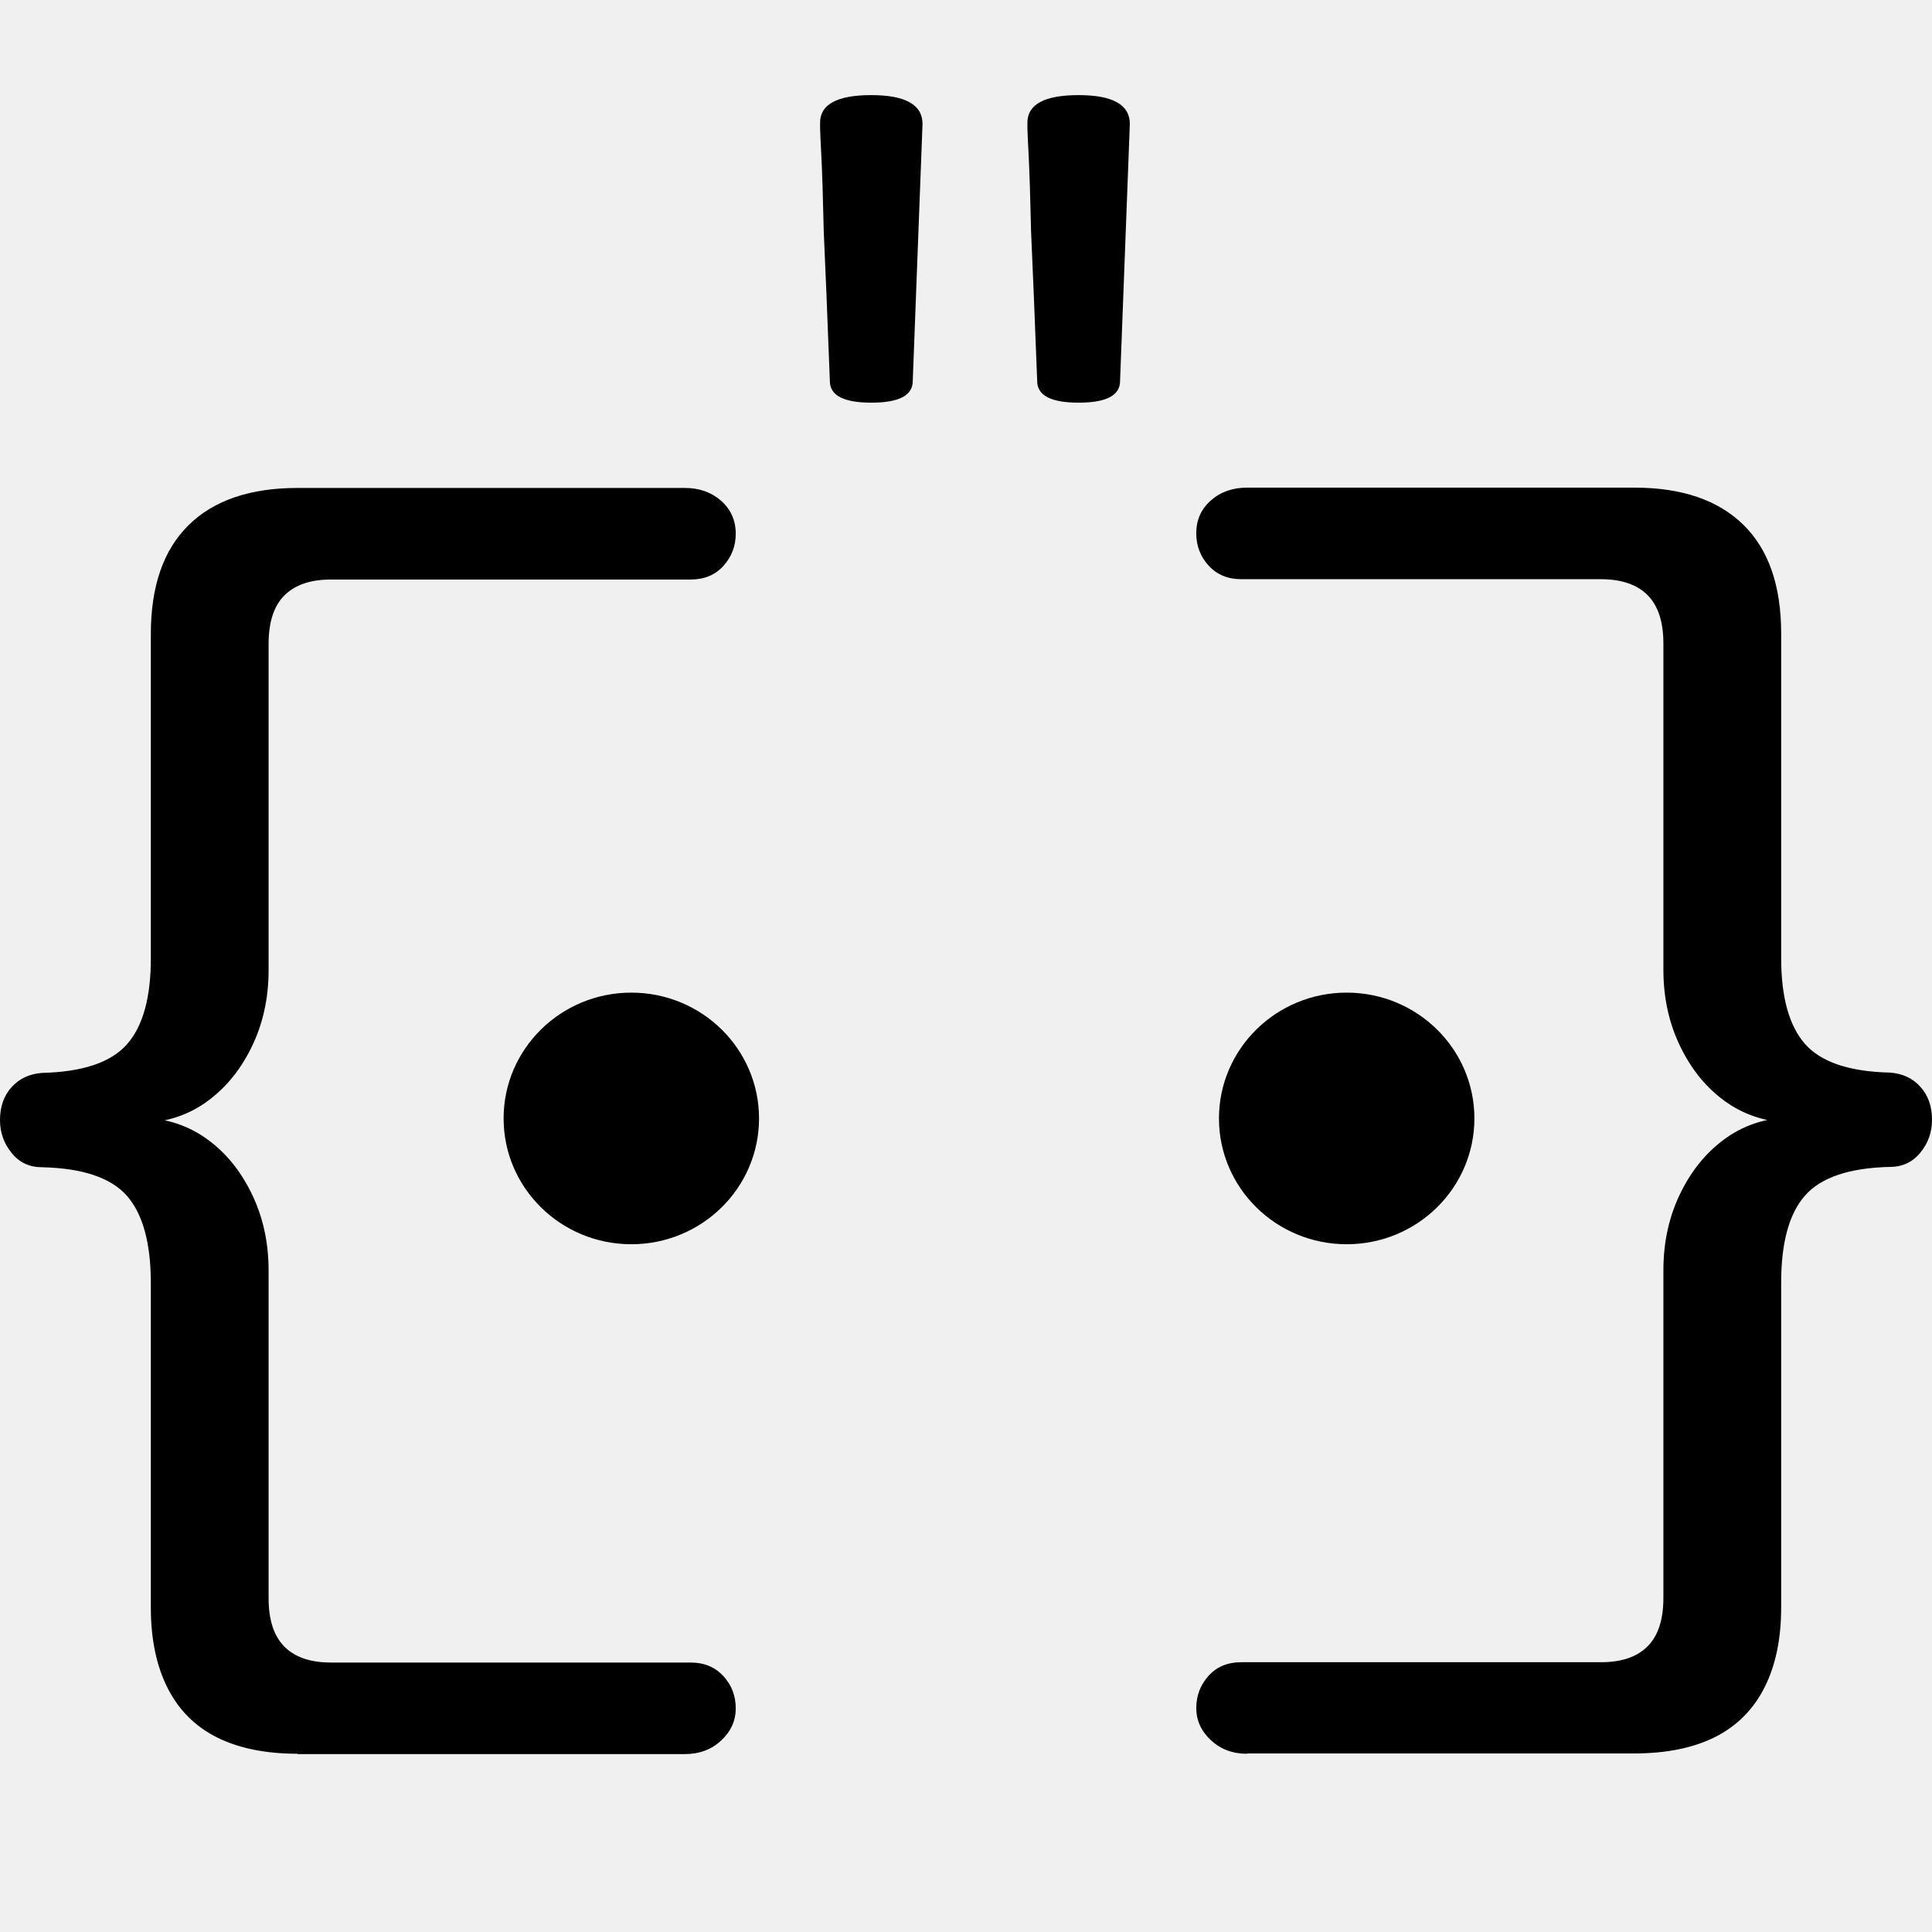
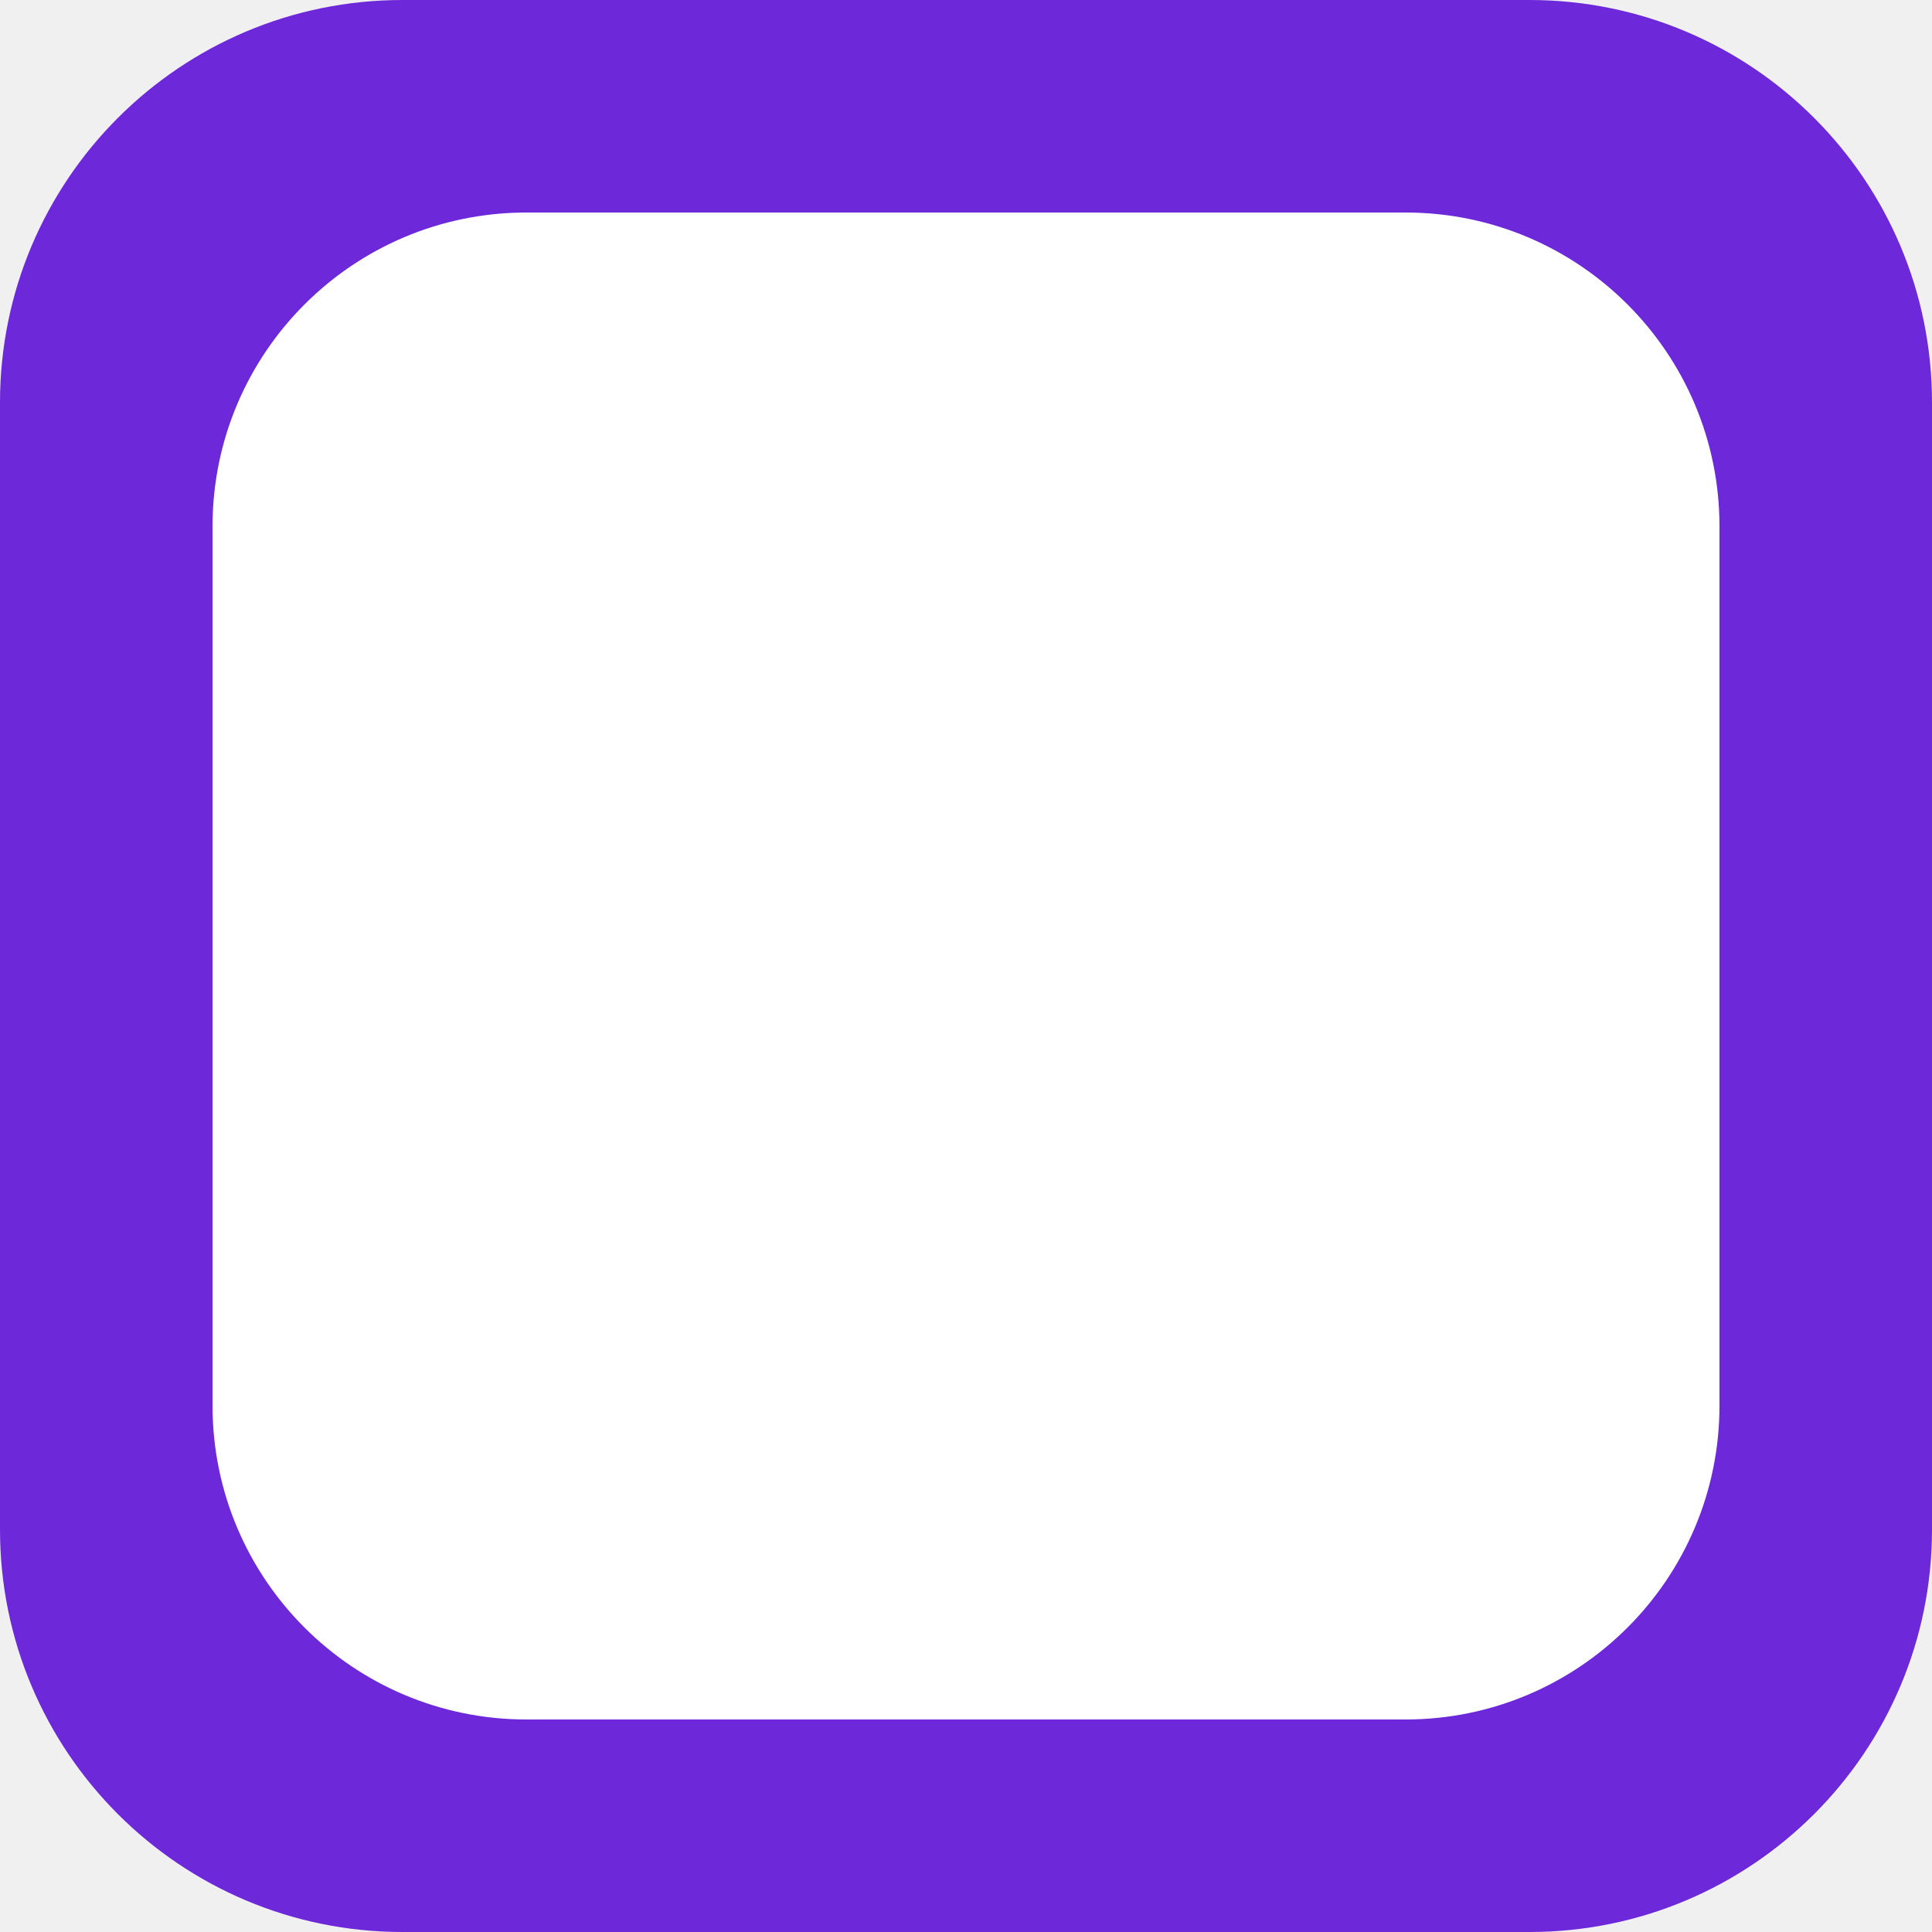
- <svg xmlns="http://www.w3.org/2000/svg" width="512" height="512">
-   <path d="M78.844 464.762c-8.453 0-15.573-1.451-21.359-4.339-5.77-2.888-10.144-7.289-13.076-13.095-2.932-5.807-4.436-12.912-4.436-21.255v-86.028c0-10.605-2.125-18.321-6.329-23.135-4.234-4.798-11.742-7.334-22.507-7.579-3.35 0-6.034-1.253-8.066-3.804C1.008 303.005 0 300.087 0 296.832c0-3.53 1.008-6.448 3.071-8.725 2.048-2.277 4.762-3.53 8.066-3.774 10.765-.26 18.273-2.781 22.507-7.579 4.235-4.798 6.329-12.392 6.329-22.752v-86.028c0-12.637 3.35-22.249 10.005-28.804 6.654-6.555 16.287-9.856 28.866-9.856H181.5c3.862 0 7.042 1.146 9.617 3.408 2.559 2.277 3.862 5.195 3.862 8.694 0 3.301-1.086 6.128-3.257 8.542-2.172 2.414-5.057 3.622-8.671 3.622H87.732c-5.413 0-9.508 1.39-12.316 4.171-2.823 2.781-4.234 7.075-4.234 12.912v86.425c0 7.579-1.551 14.455-4.623 20.644-3.07 6.204-7.181 11.063-12.316 14.623-5.134 3.53-11.137 5.302-18.07 5.302v-1.528c6.933 0 12.936 1.773 18.07 5.303 5.135 3.529 9.245 8.404 12.316 14.623 3.072 6.188 4.623 13.064 4.623 20.643v86.808c0 5.837 1.411 10.115 4.234 12.911 2.823 2.812 6.934 4.172 12.316 4.172h95.318c3.583 0 6.468 1.207 8.671 3.606 2.202 2.414 3.257 5.257 3.257 8.542s-1.272 6.097-3.862 8.511c-2.575 2.414-5.771 3.606-9.617 3.606H78.844v-.092ZM330.501 464.768c-3.862 0-7.042-1.207-9.617-3.606-2.575-2.414-3.863-5.256-3.863-8.511 0-3.255 1.086-6.128 3.258-8.542 2.171-2.414 5.057-3.606 8.671-3.606h95.317c5.414 0 9.509-1.36 12.316-4.171 2.823-2.781 4.235-7.075 4.235-12.912v-86.808c0-7.579 1.551-14.455 4.622-20.643 3.071-6.204 7.182-11.063 12.316-14.623 5.134-3.53 11.137-5.303 18.071-5.303v1.528c-6.934 0-12.937-1.772-18.071-5.302-5.134-3.53-9.245-8.404-12.316-14.623-3.071-6.189-4.622-13.065-4.622-20.644v-86.425c0-5.807-1.412-10.1-4.235-12.912-2.823-2.781-6.933-4.171-12.316-4.171H328.95c-3.583 0-6.469-1.208-8.671-3.622-2.172-2.384-3.258-5.241-3.258-8.542 0-3.529 1.272-6.417 3.863-8.694 2.559-2.277 5.755-3.407 9.617-3.407h102.654c12.58 0 22.181 3.3 28.867 9.855 6.685 6.556 10.005 16.167 10.005 28.804v86.028c0 10.36 2.125 17.969 6.328 22.752 4.235 4.798 11.742 7.334 22.507 7.579 3.351.244 6.034 1.497 8.066 3.774 2.063 2.277 3.071 5.195 3.071 8.725 0 3.301-1.008 6.189-3.071 8.695-2.032 2.521-4.762 3.804-8.066 3.804-10.765.245-18.257 2.781-22.507 7.579-4.234 4.798-6.328 12.5-6.328 23.135v86.028c0 8.358-1.474 15.418-4.437 21.255-2.962 5.837-7.305 10.176-13.076 13.095-5.785 2.888-12.905 4.339-21.359 4.339H330.501v.092Z" />
-   <path d="M356.885 329.738c18.691 0 33.846-14.929 33.846-33.342 0-18.412-15.155-33.341-33.846-33.341-18.691 0-33.846 14.929-33.846 33.341 0 18.413 15.155 33.342 33.846 33.342ZM167.305 329.738c18.691 0 33.846-14.929 33.846-33.342 0-18.412-15.155-33.341-33.846-33.341-18.691 0-33.846 14.929-33.846 33.341 0 18.413 15.155 33.342 33.846 33.342ZM244.477 32.846l-2.59 68.135c0 3.82-3.661 5.73-10.983 5.73-7.321 0-10.982-1.91-10.982-5.73-.651-16.976-1.178-30.148-1.613-39.484-.217-9.55-.434-16.35-.651-20.384-.217-4.034-.326-6.479-.326-7.32v-1.268c0-4.874 4.529-7.319 13.572-7.319 9.044 0 13.573 2.552 13.573 7.64Zm54.941 0-2.59 68.135c0 3.82-3.661 5.73-10.982 5.73-7.322 0-10.982-1.91-10.982-5.73-.652-16.976-1.179-30.148-1.613-39.484-.218-9.55-.435-16.35-.652-20.384-.217-4.034-.326-6.479-.326-7.32v-1.268c0-4.874 4.53-7.319 13.573-7.319s13.572 2.552 13.572 7.64Z" />
+ <svg xmlns="http://www.w3.org/2000/svg" viewBox="0 0 24 24" width="24" height="24">
+   <rect width="24" height="24" rx="5" fill="#6D28D9" />
+   <g transform="translate(2.64 2.64) scale(0.78)" fill="#ffffff">
+     <rect width="24" height="24" rx="5" fill="#ffffff" />
+     <g transform="translate(2.64 2.64) scale(0.78)">
+       <rect width="24" height="24" rx="5" fill="#ffffff" />
+       <g transform="translate(2.64 2.64) scale(0.78)">
+         <path d="M78.844 464.762c-8.453 0-15.573-1.451-21.359-4.339-5.77-2.888-10.144-7.289-13.076-13.095-2.932-5.807-4.436-12.912-4.436-21.255v-86.028c0-10.605-2.125-18.321-6.329-23.135-4.234-4.798-11.742-7.334-22.507-7.579-3.35 0-6.034-1.253-8.066-3.804C1.008 303.005 0 300.087 0 296.832c0-3.53 1.008-6.448 3.071-8.725 2.048-2.277 4.762-3.53 8.066-3.774 10.765-.26 18.273-2.781 22.507-7.579 4.235-4.798 6.329-12.392 6.329-22.752v-86.028c0-12.637 3.35-22.249 10.005-28.804 6.654-6.555 16.287-9.856 28.866-9.856H181.5c3.862 0 7.042 1.146 9.617 3.408 2.559 2.277 3.862 5.195 3.862 8.694 0 3.301-1.086 6.128-3.257 8.542-2.172 2.414-5.057 3.622-8.671 3.622H87.732c-5.413 0-9.508 1.39-12.316 4.171-2.823 2.781-4.234 7.075-4.234 12.912v86.425c0 7.579-1.551 14.455-4.623 20.644-3.07 6.204-7.181 11.063-12.316 14.623-5.134 3.53-11.137 5.302-18.07 5.302v-1.528c6.933 0 12.936 1.773 18.07 5.303 5.135 3.529 9.245 8.404 12.316 14.623 3.072 6.188 4.623 13.064 4.623 20.643v86.808c0 5.837 1.411 10.115 4.234 12.911 2.823 2.812 6.934 4.172 12.316 4.172h95.318c3.583 0 6.468 1.207 8.671 3.606 2.202 2.414 3.257 5.257 3.257 8.542s-1.272 6.097-3.862 8.511c-2.575 2.414-5.771 3.606-9.617 3.606H78.844v-.092ZM330.501 464.768c-3.862 0-7.042-1.207-9.617-3.606-2.575-2.414-3.863-5.256-3.863-8.511 0-3.255 1.086-6.128 3.258-8.542 2.171-2.414 5.057-3.606 8.671-3.606h95.317c5.414 0 9.509-1.36 12.316-4.171 2.823-2.781 4.235-7.075 4.235-12.912v-86.808c0-7.579 1.551-14.455 4.622-20.643 3.071-6.204 7.182-11.063 12.316-14.623 5.134-3.53 11.137-5.303 18.071-5.303v1.528c-6.934 0-12.937-1.772-18.071-5.302-5.134-3.53-9.245-8.404-12.316-14.623-3.071-6.189-4.622-13.065-4.622-20.644v-86.425c0-5.807-1.412-10.1-4.235-12.912-2.823-2.781-6.933-4.171-12.316-4.171H328.95c-3.583 0-6.469-1.208-8.671-3.622-2.172-2.384-3.258-5.241-3.258-8.542 0-3.529 1.272-6.417 3.863-8.694 2.559-2.277 5.755-3.407 9.617-3.407h102.654c12.58 0 22.181 3.3 28.867 9.855 6.685 6.556 10.005 16.167 10.005 28.804v86.028c0 10.36 2.125 17.969 6.328 22.752 4.235 4.798 11.742 7.334 22.507 7.579 3.351.244 6.034 1.497 8.066 3.774 2.063 2.277 3.071 5.195 3.071 8.725 0 3.301-1.008 6.189-3.071 8.695-2.032 2.521-4.762 3.804-8.066 3.804-10.765.245-18.257 2.781-22.507 7.579-4.234 4.798-6.328 12.5-6.328 23.135v86.028c0 8.358-1.474 15.418-4.437 21.255-2.962 5.837-7.305 10.176-13.076 13.095-5.785 2.888-12.905 4.339-21.359 4.339H330.501v.092Z" />
+         <path d="M356.885 329.738c18.691 0 33.846-14.929 33.846-33.342 0-18.412-15.155-33.341-33.846-33.341-18.691 0-33.846 14.929-33.846 33.341 0 18.413 15.155 33.342 33.846 33.342ZM167.305 329.738c18.691 0 33.846-14.929 33.846-33.342 0-18.412-15.155-33.341-33.846-33.341-18.691 0-33.846 14.929-33.846 33.341 0 18.413 15.155 33.342 33.846 33.342ZM244.477 32.846l-2.59 68.135c0 3.82-3.661 5.73-10.983 5.73-7.321 0-10.982-1.91-10.982-5.73-.651-16.976-1.178-30.148-1.613-39.484-.217-9.55-.434-16.35-.651-20.384-.217-4.034-.326-6.479-.326-7.32v-1.268c0-4.874 4.529-7.319 13.572-7.319 9.044 0 13.573 2.552 13.573 7.64Zm54.941 0-2.59 68.135c0 3.82-3.661 5.73-10.982 5.73-7.322 0-10.982-1.91-10.982-5.73-.652-16.976-1.179-30.148-1.613-39.484-.218-9.55-.435-16.35-.652-20.384-.217-4.034-.326-6.479-.326-7.32v-1.268c0-4.874 4.53-7.319 13.573-7.319s13.572 2.552 13.572 7.64Z" />
+       </g>
+     </g>
+   </g>
</svg>
